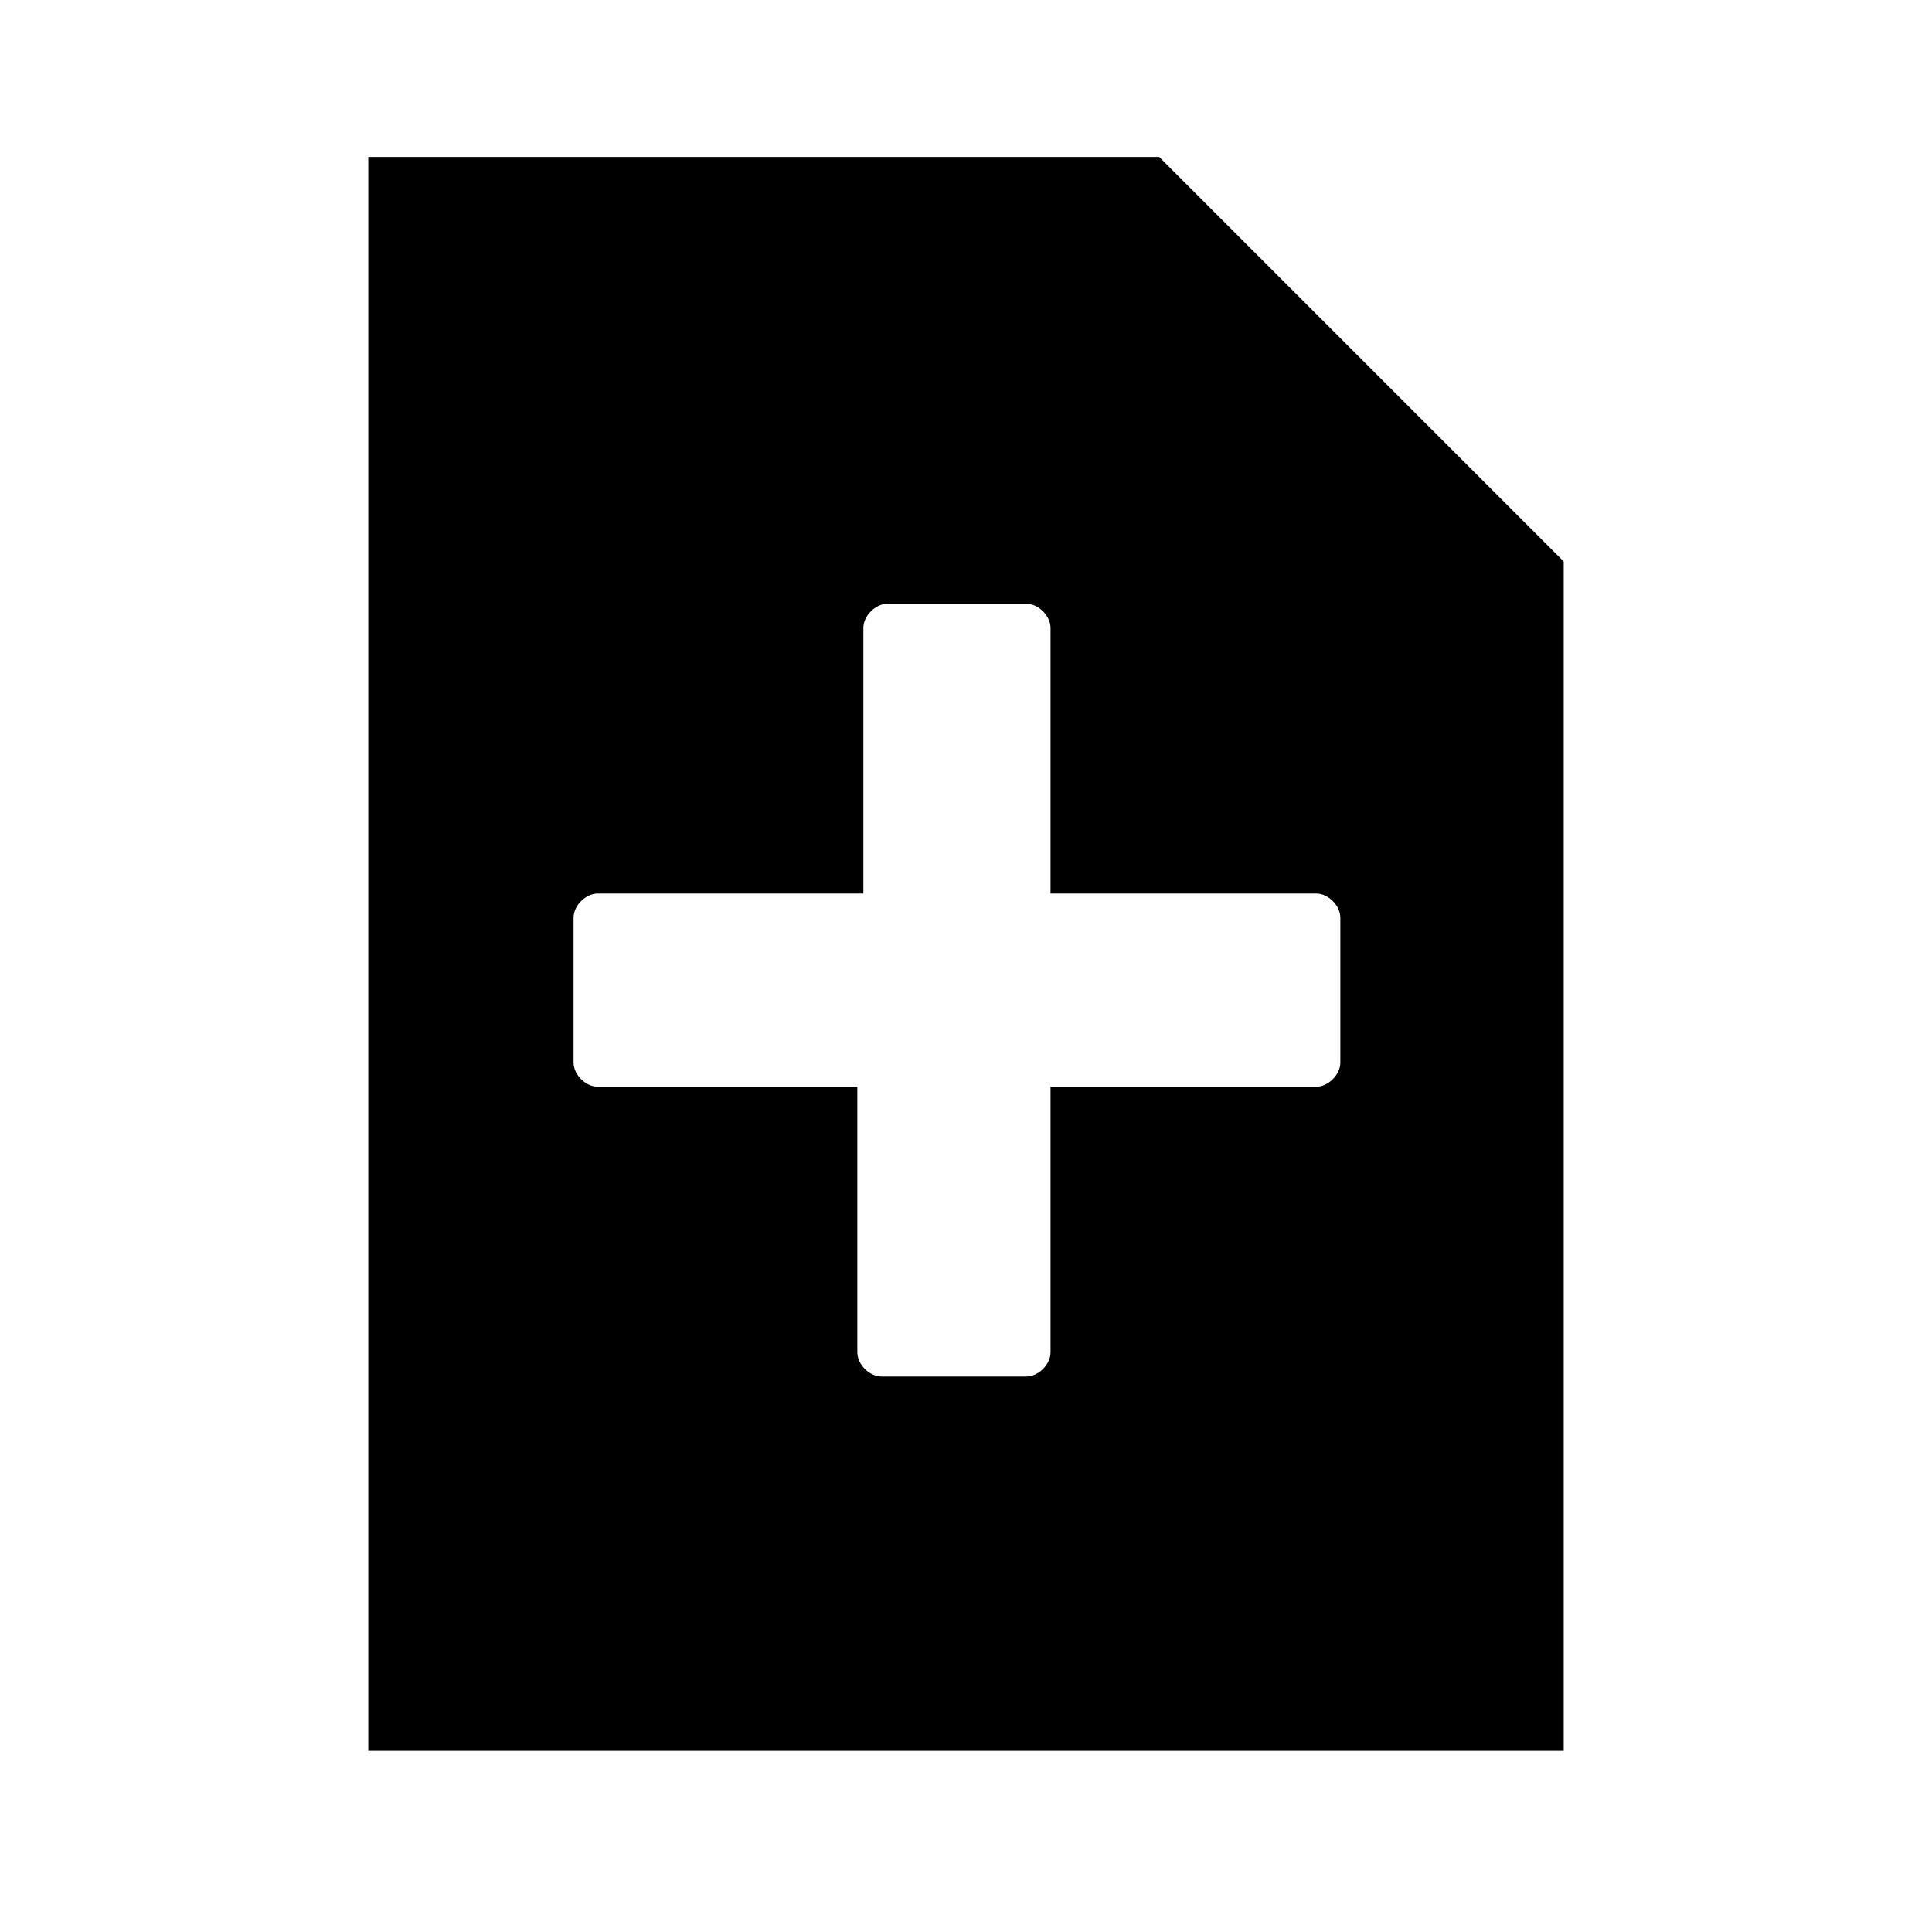
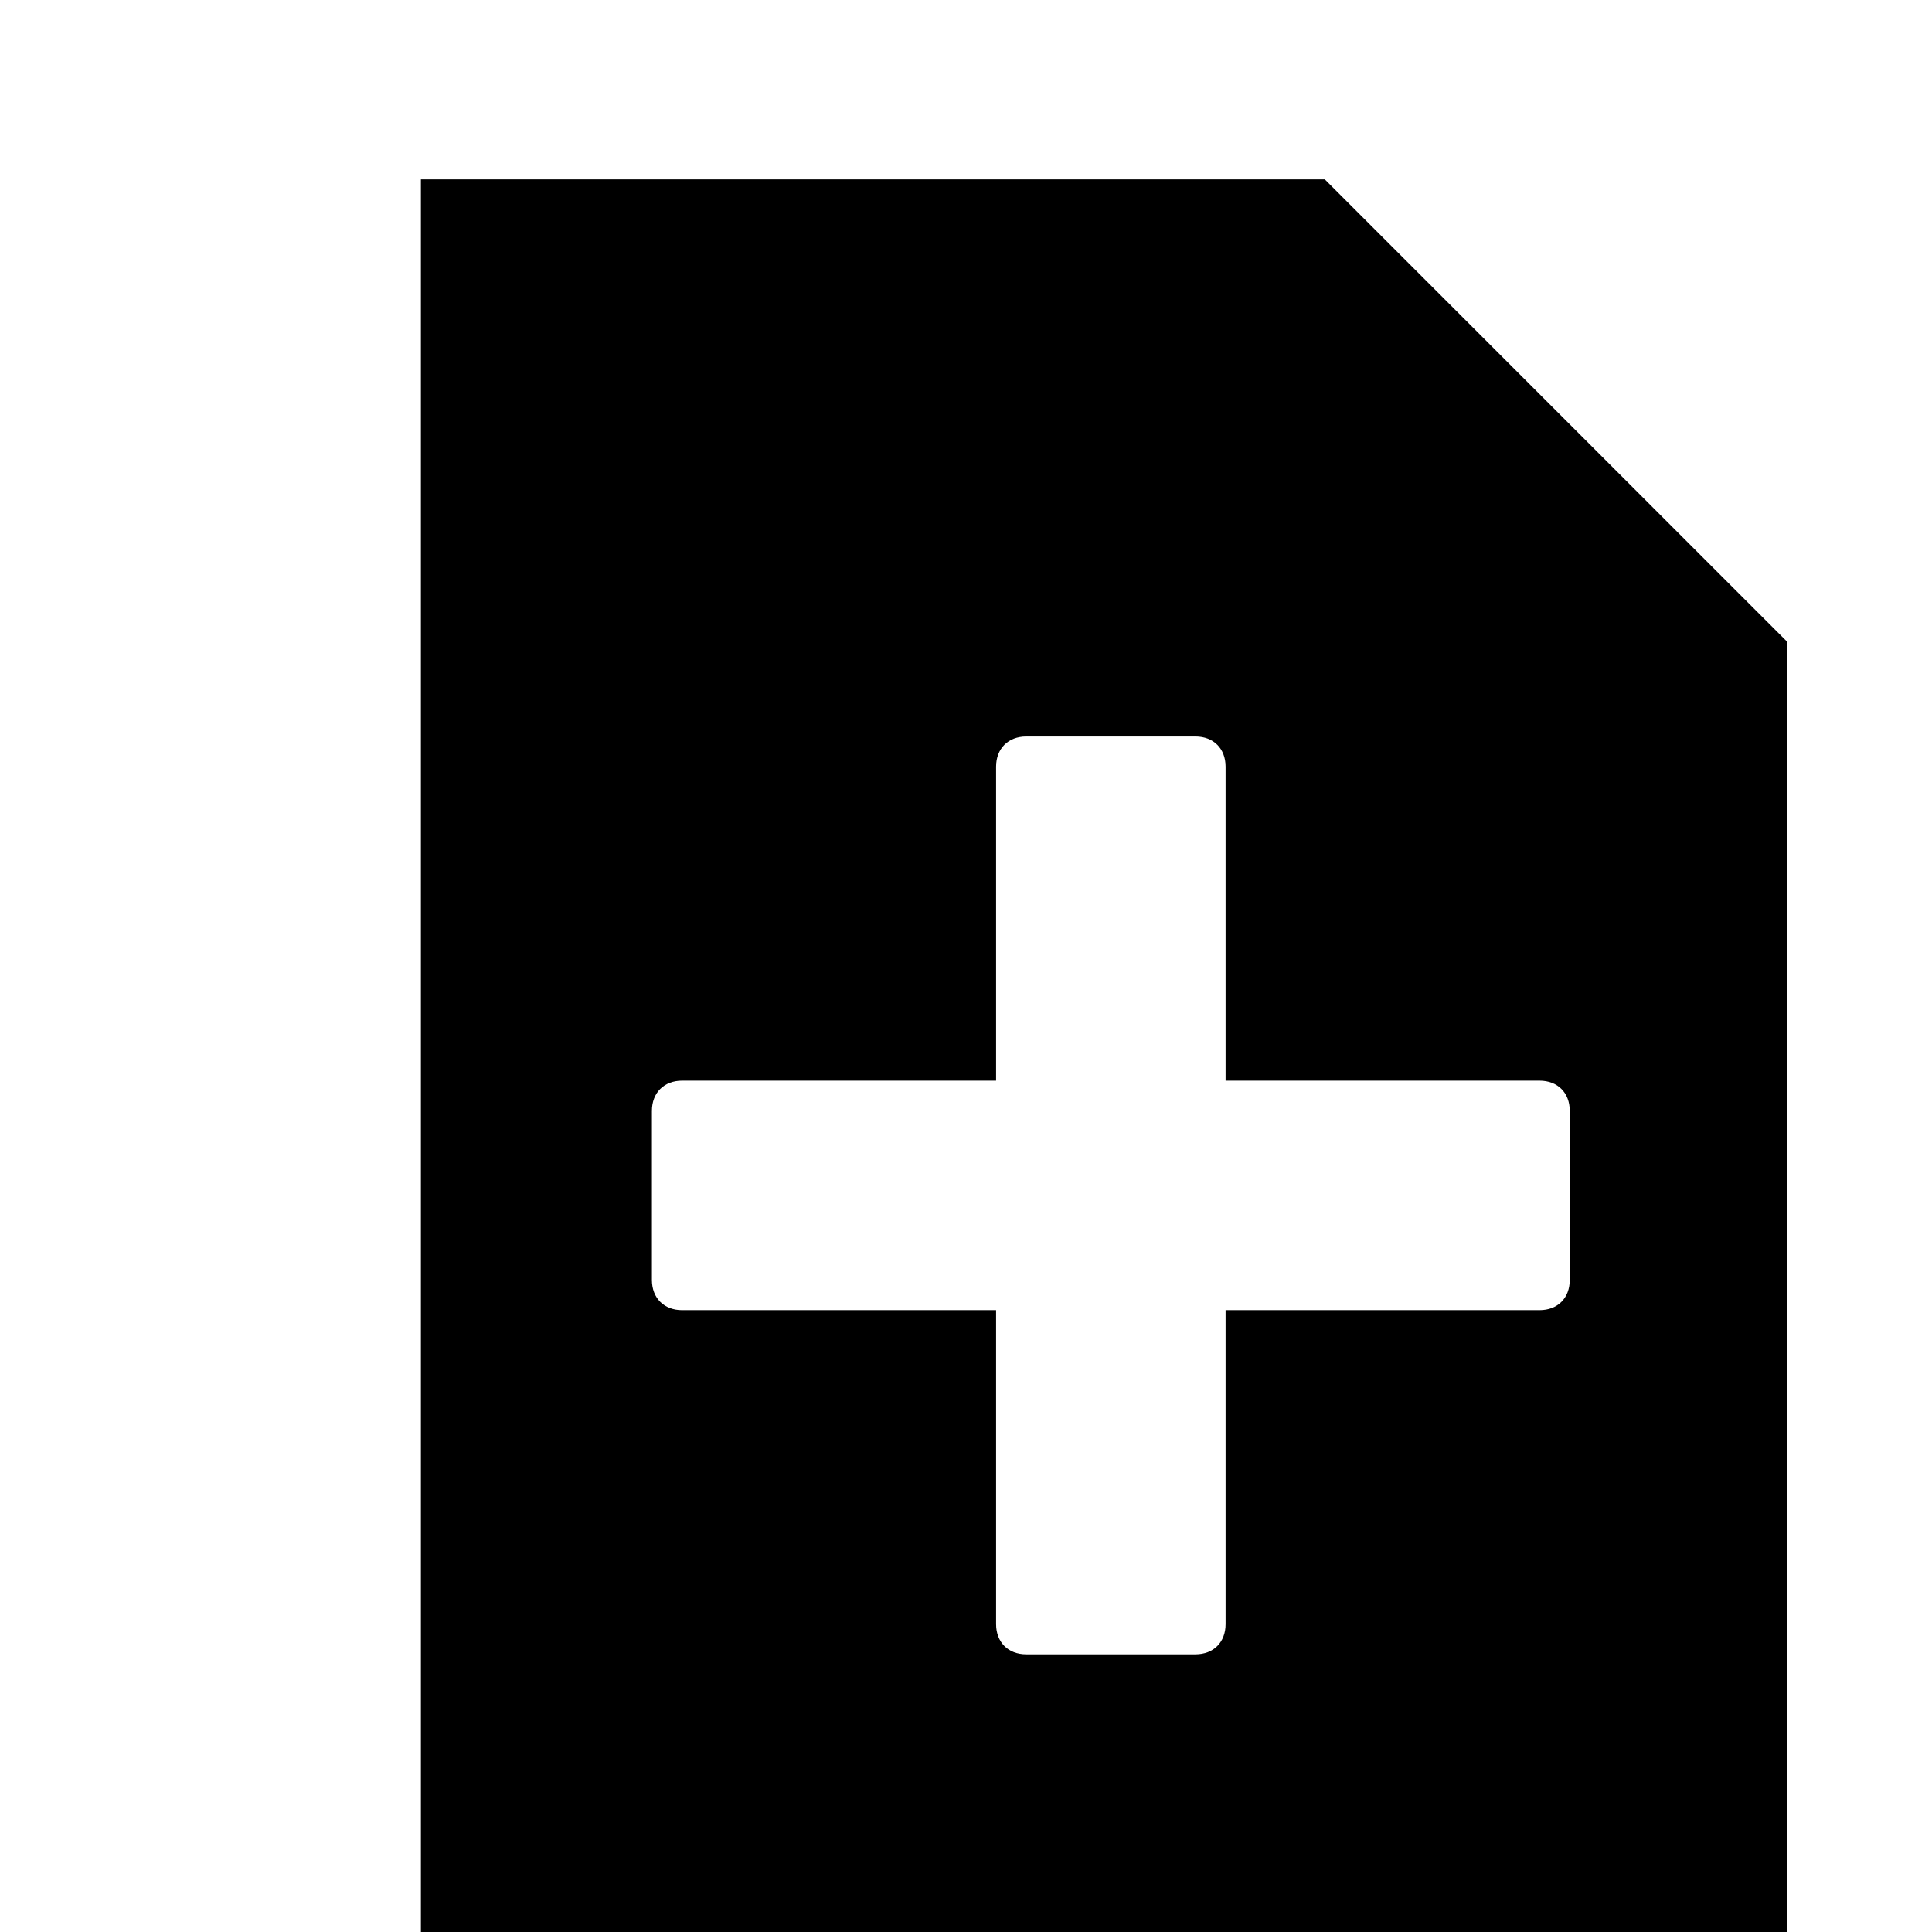
- <svg xmlns="http://www.w3.org/2000/svg" viewBox="0 0 32 32">
-   <path d="M19.2 2.6H6.1V29h19.8V9.3l-6.7-6.7zm3 15c0 .2-.2.4-.4.4h-4.4v4.4c0 .2-.2.4-.4.4h-2.4c-.2 0-.4-.2-.4-.4V18H9.9c-.2 0-.4-.2-.4-.4v-2.4c0-.2.2-.4.4-.4h4.4v-4.4c0-.2.2-.4.4-.4H17c.2 0 .4.2.4.4v4.4h4.4c.2 0 .4.2.4.4v2.4z" />
+ <svg xmlns="http://www.w3.org/2000/svg" viewBox="0 0 28 28">
+   <path fill-rule="evenodd" d="M19.2 2.6H6.1V29h19.8V9.3l-6.7-6.7zM22.75 18.55c0 .263-.175.438-.438.438h-4.55v4.55c0 .263-.175.438-.438.438h-2.45c-.263 0-.438-.175-.438-.438v-4.55h-4.55c-.263 0-.438-.175-.438-.438V16.1c0-.263.175-.438.438-.438h4.55v-4.55c0-.263.175-.438.438-.438h2.45c.263 0 .438.175.438.438v4.55h4.55c.263 0 .438.175.438.438v2.45z" />
</svg>
